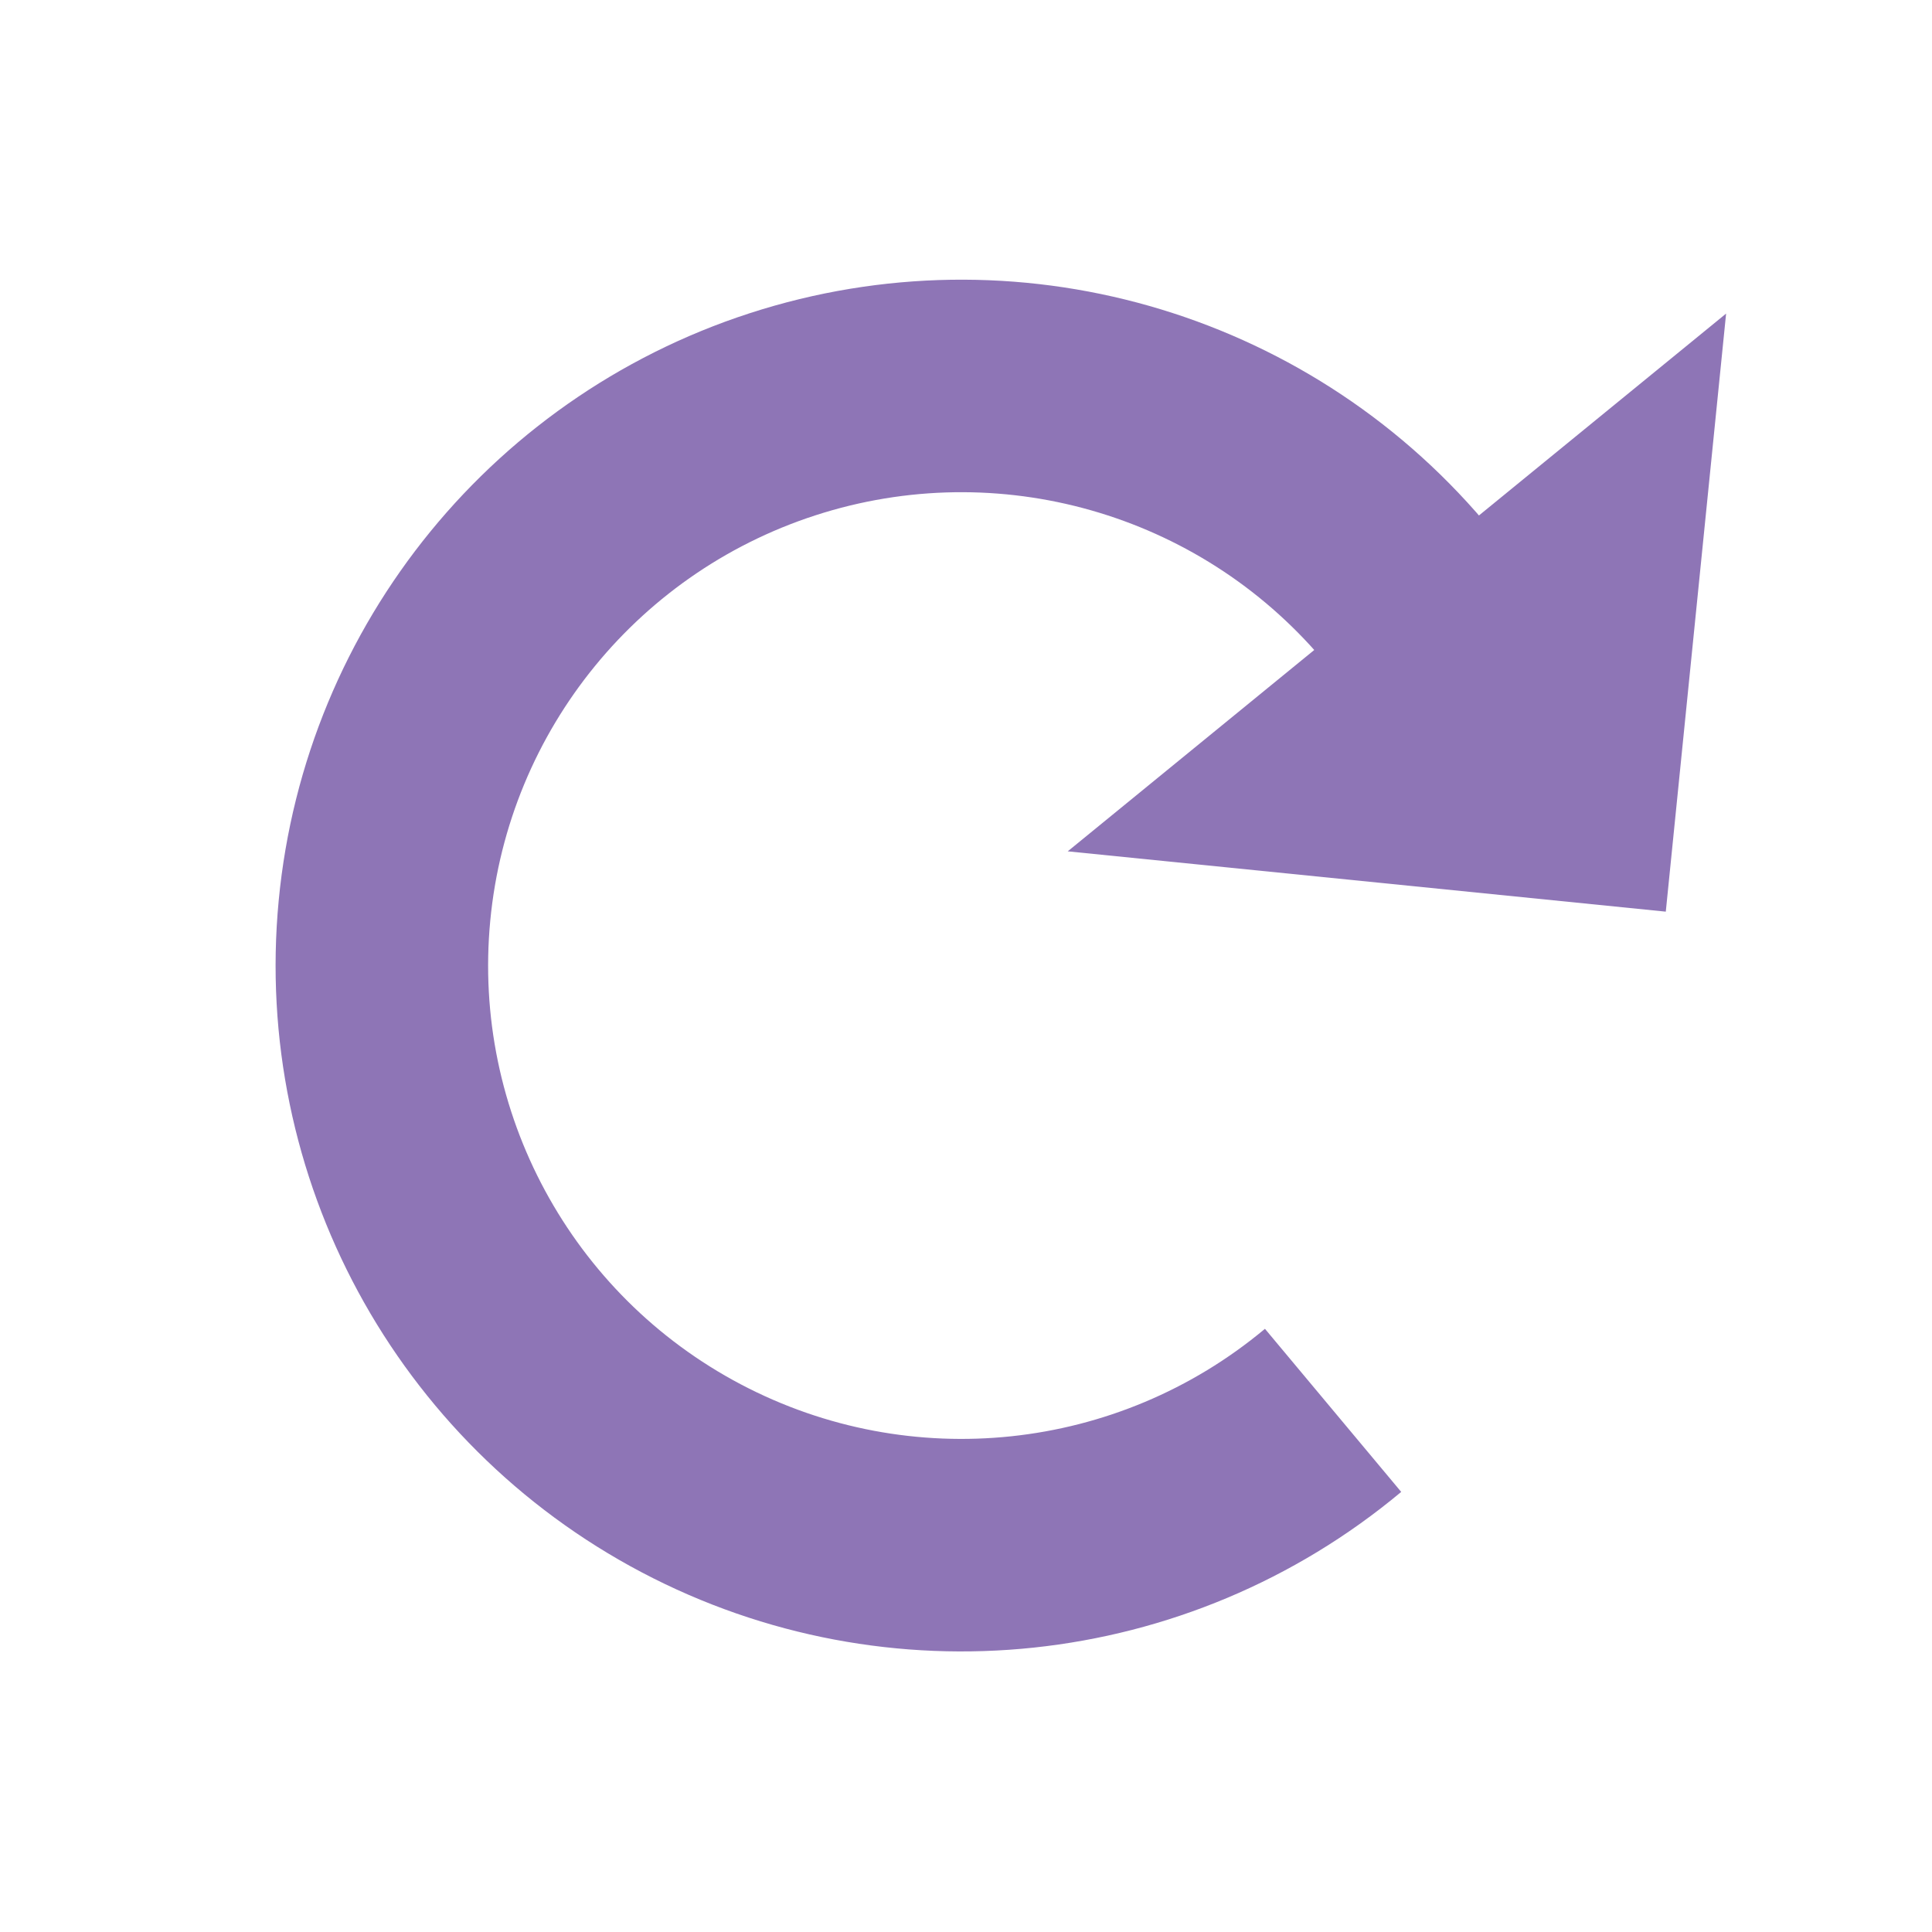
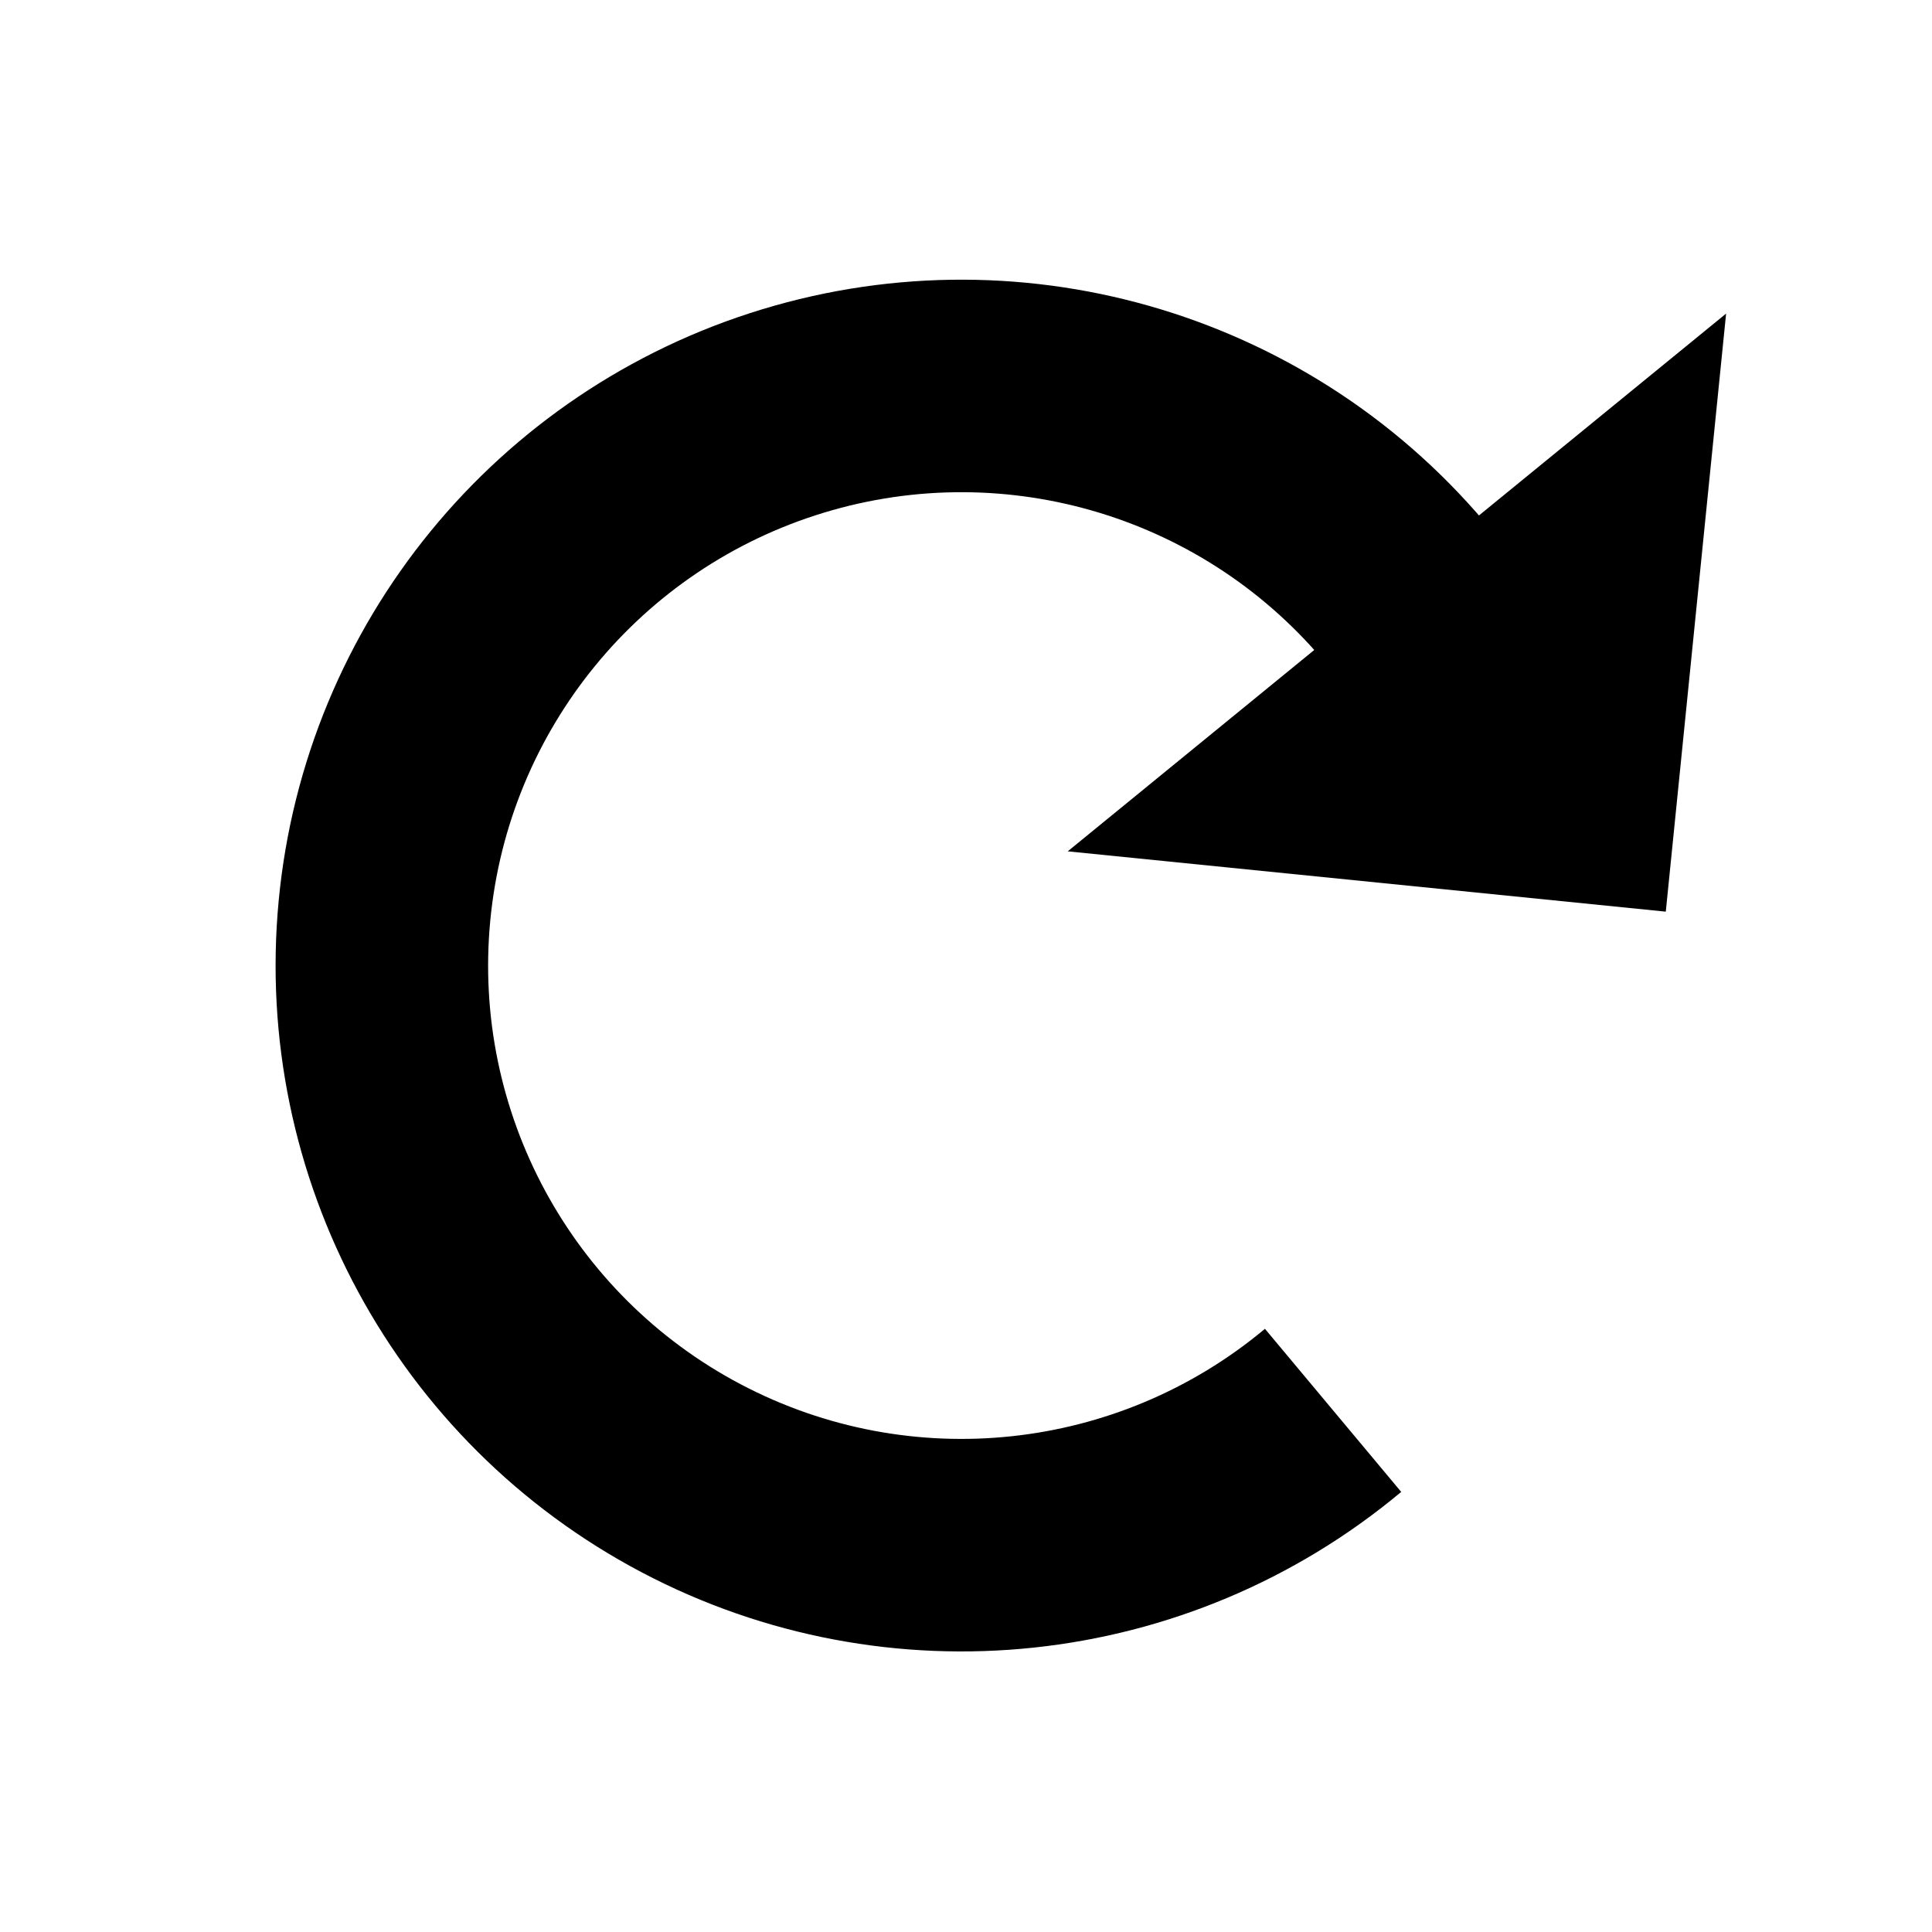
<svg xmlns="http://www.w3.org/2000/svg" viewBox="0 0 100 100">
  <defs>
    <marker id="head" orient="auto" markerWidth="2" markerHeight="4" refX="0.1" refY="2">
-       <path d="M0,0 V4 L2,2 Z" fill="#8E75B6" />
+       <path d="M0,0 V4 L2,2 Z" fill="#000000" />
    </marker>
  </defs>
-   <path marker-end="url(#head)" stroke-width="11" fill="none" stroke="#8E75B6" d="M 69 73 A 30 30 230 1 1 73 31" />
+   <path marker-end="url(#head)" stroke-width="11" fill="none" stroke="#000000" d="M 69 73 A 30 30 230 1 1 73 31" />
</svg>
